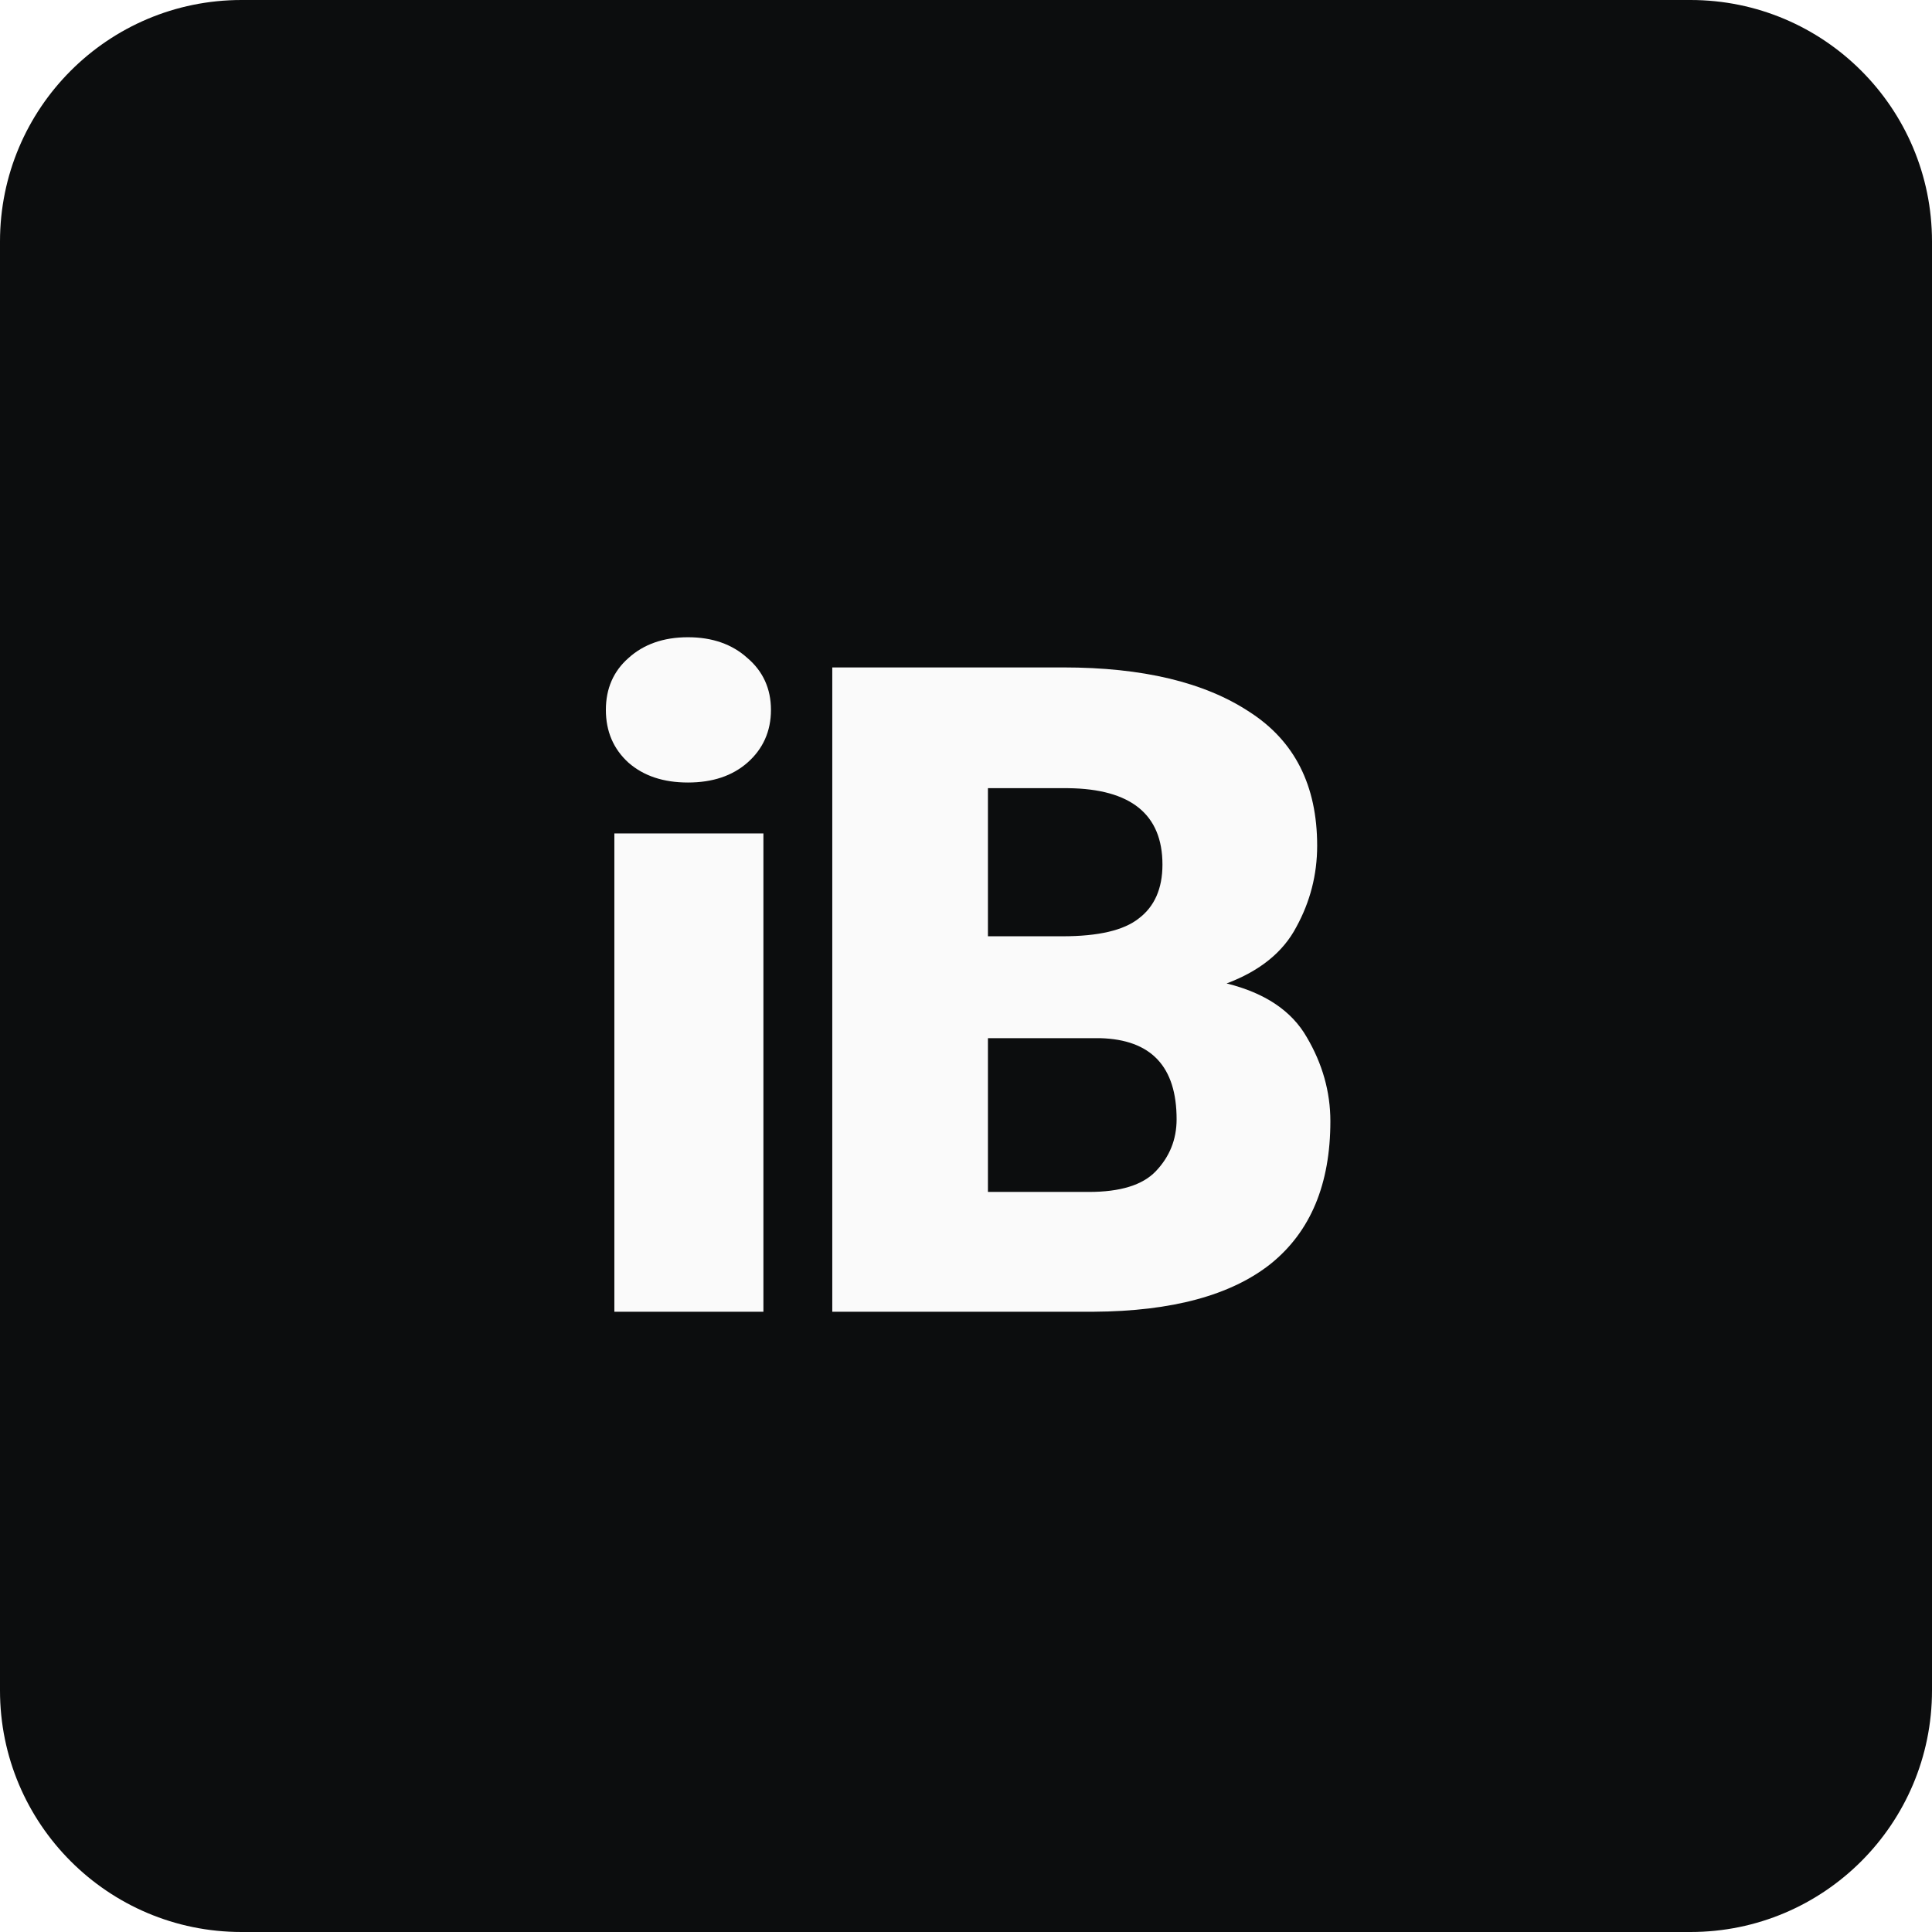
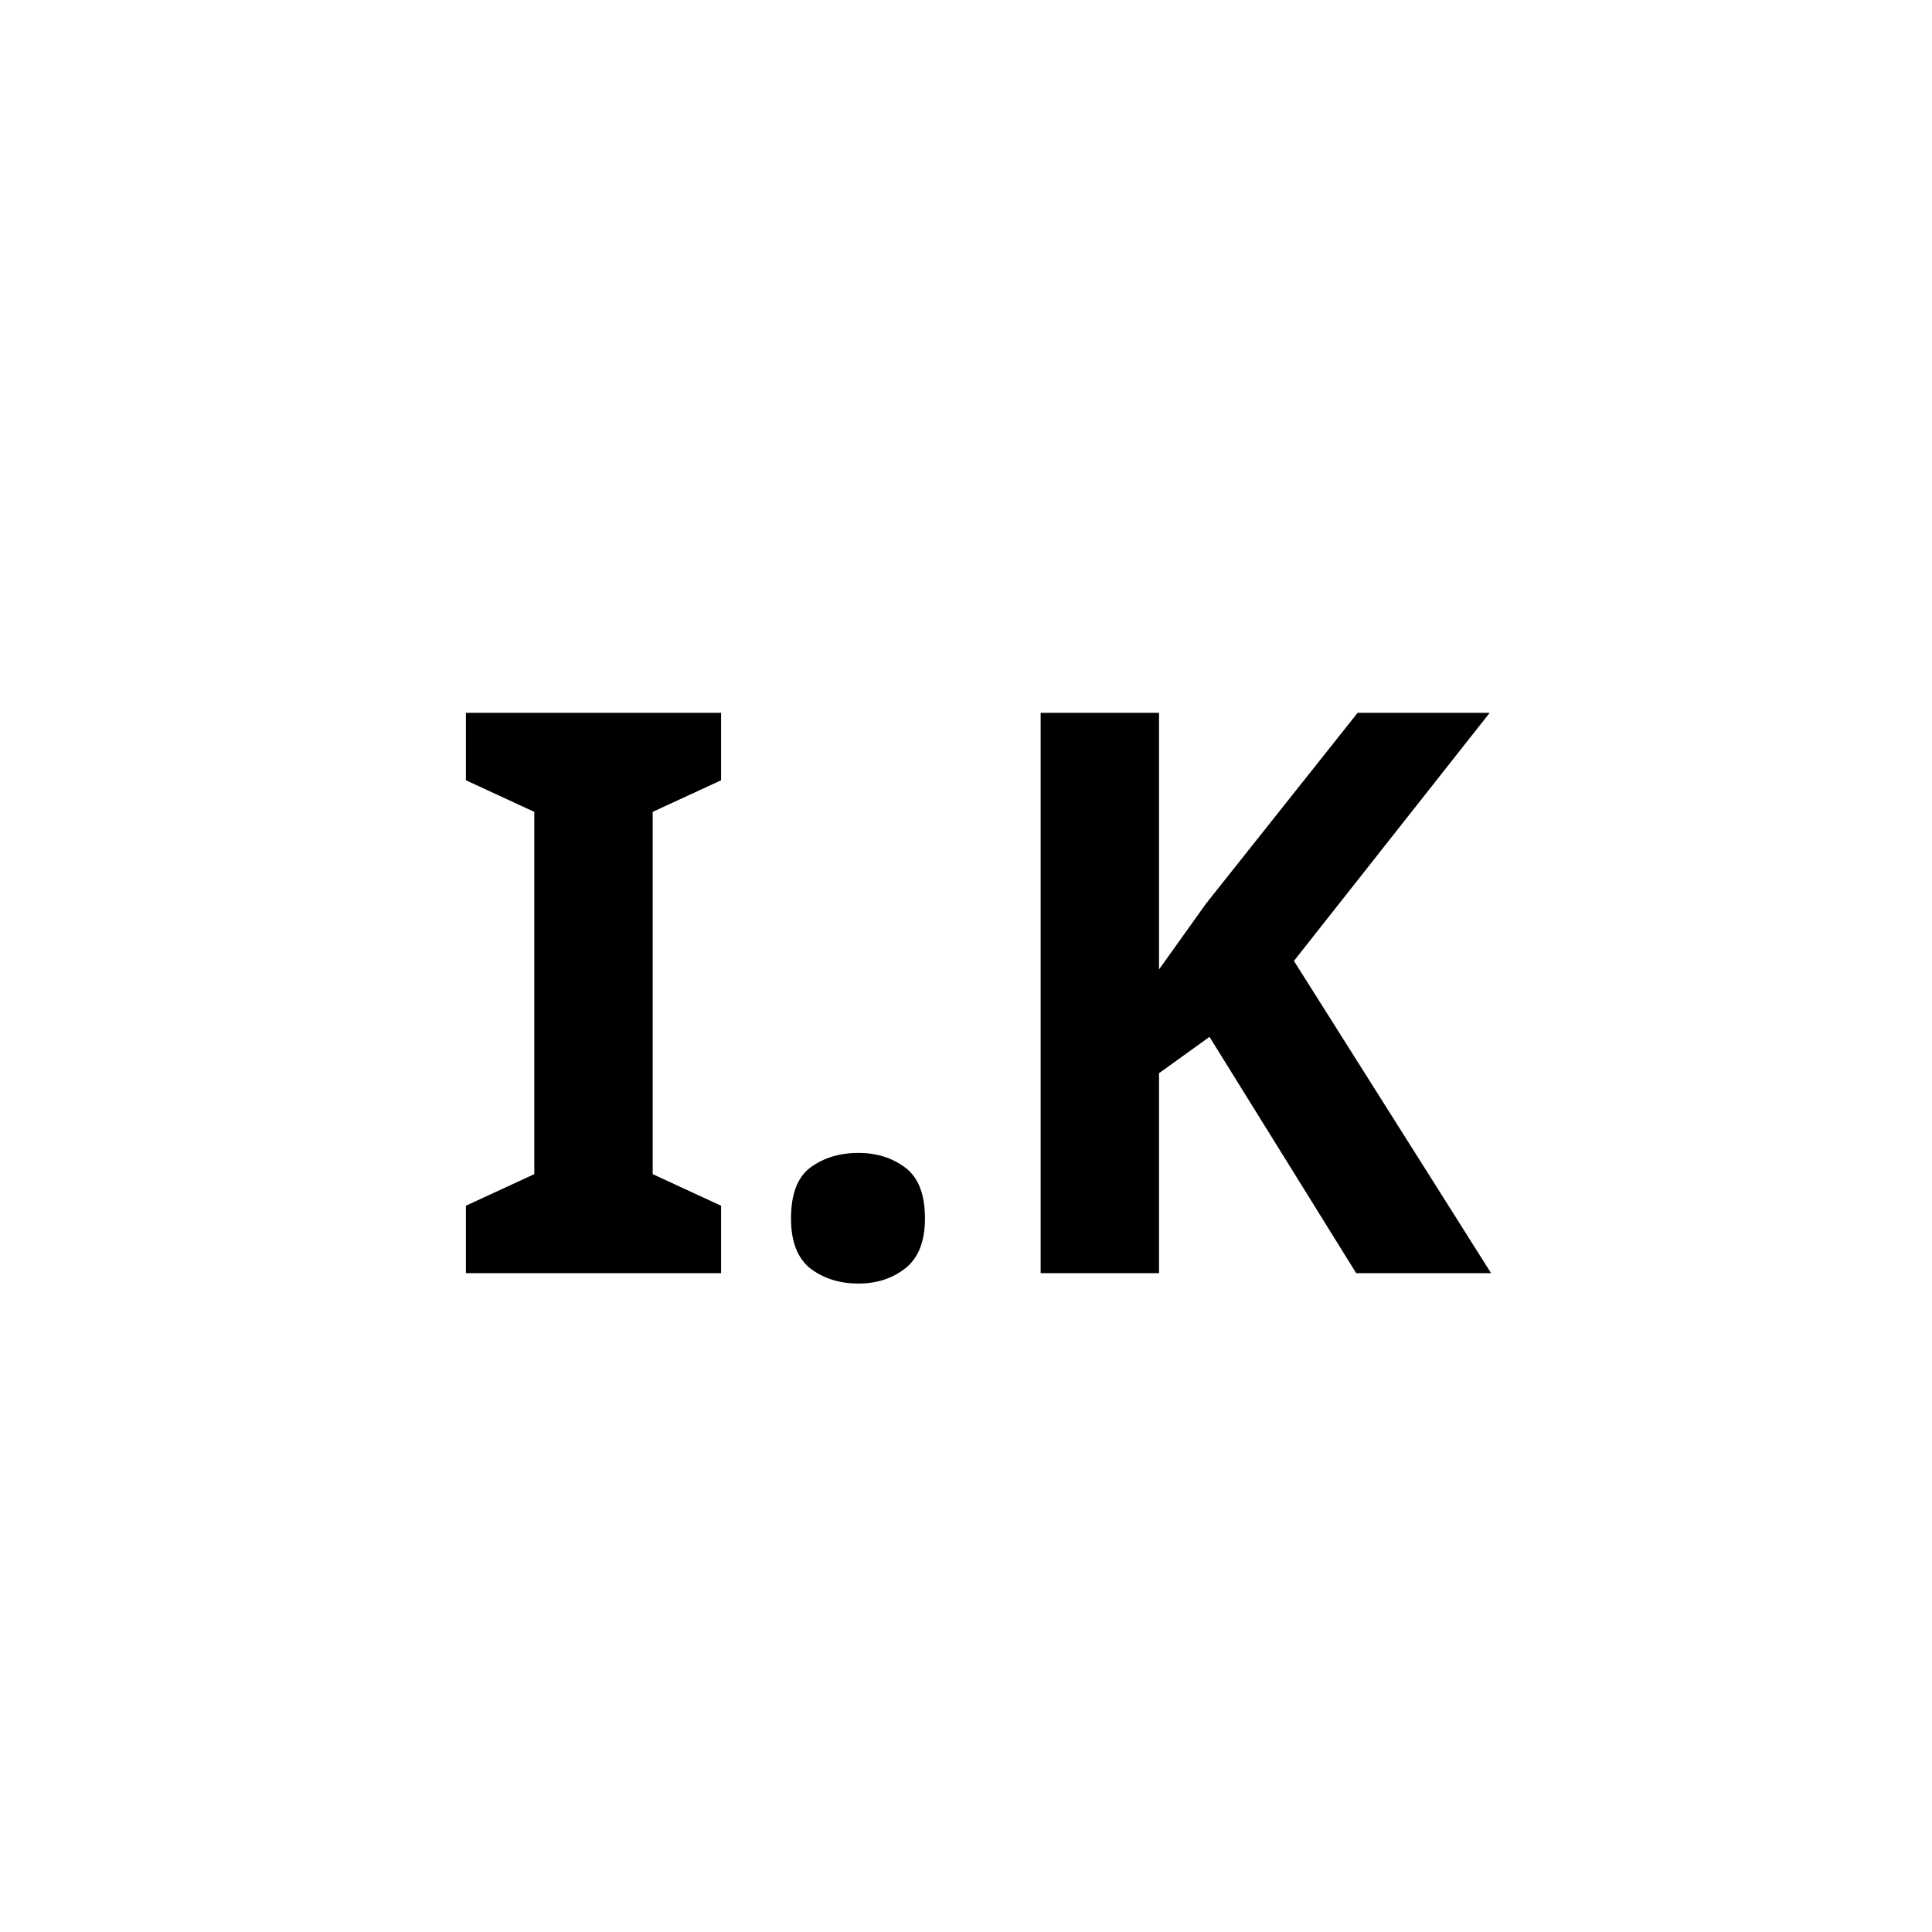
- <svg xmlns="http://www.w3.org/2000/svg" viewBox="0 0 32 32" width="32" height="32">
-   <style>
-   .bg {
-     fill: #0c0d0e;
-   }
-   .mark {
-     fill: #fafafa;
-   }
-   @media (prefers-color-scheme: light) {
-     .bg {
-       fill: #fafafa;
-     }
-     .mark {
-       fill: #0c0d0e;
-     }
-   }
-   </style>
-   <rect width="32" height="32" rx="4" class="bg" />
-   <text x="50%" y="55%" dominant-baseline="middle" text-anchor="middle" font-family="system-ui, -apple-system, BlinkMacSystemFont, 'Segoe UI', Roboto, sans-serif" font-weight="900" font-size="15" letter-spacing="-0.5" class="mark">
-     iB
-   </text>
+ <svg xmlns="http://www.w3.org/2000/svg" viewBox="0 0 64 64">
+   <path fill="none" stroke="oklch(0.633 0.207 31.49)" stroke-width="3" d="M20 3h24l17 17v24L44 61H20L3 44V20z" />
+   <text x="32" y="33" fill="oklch(0.633 0.207 31.49)" dominant-baseline="middle" font-family="Fira Sans Extra Condensed,Arial Narrow,sans-serif" font-size="26" font-weight="800" text-anchor="middle">I.K</text>
</svg>
